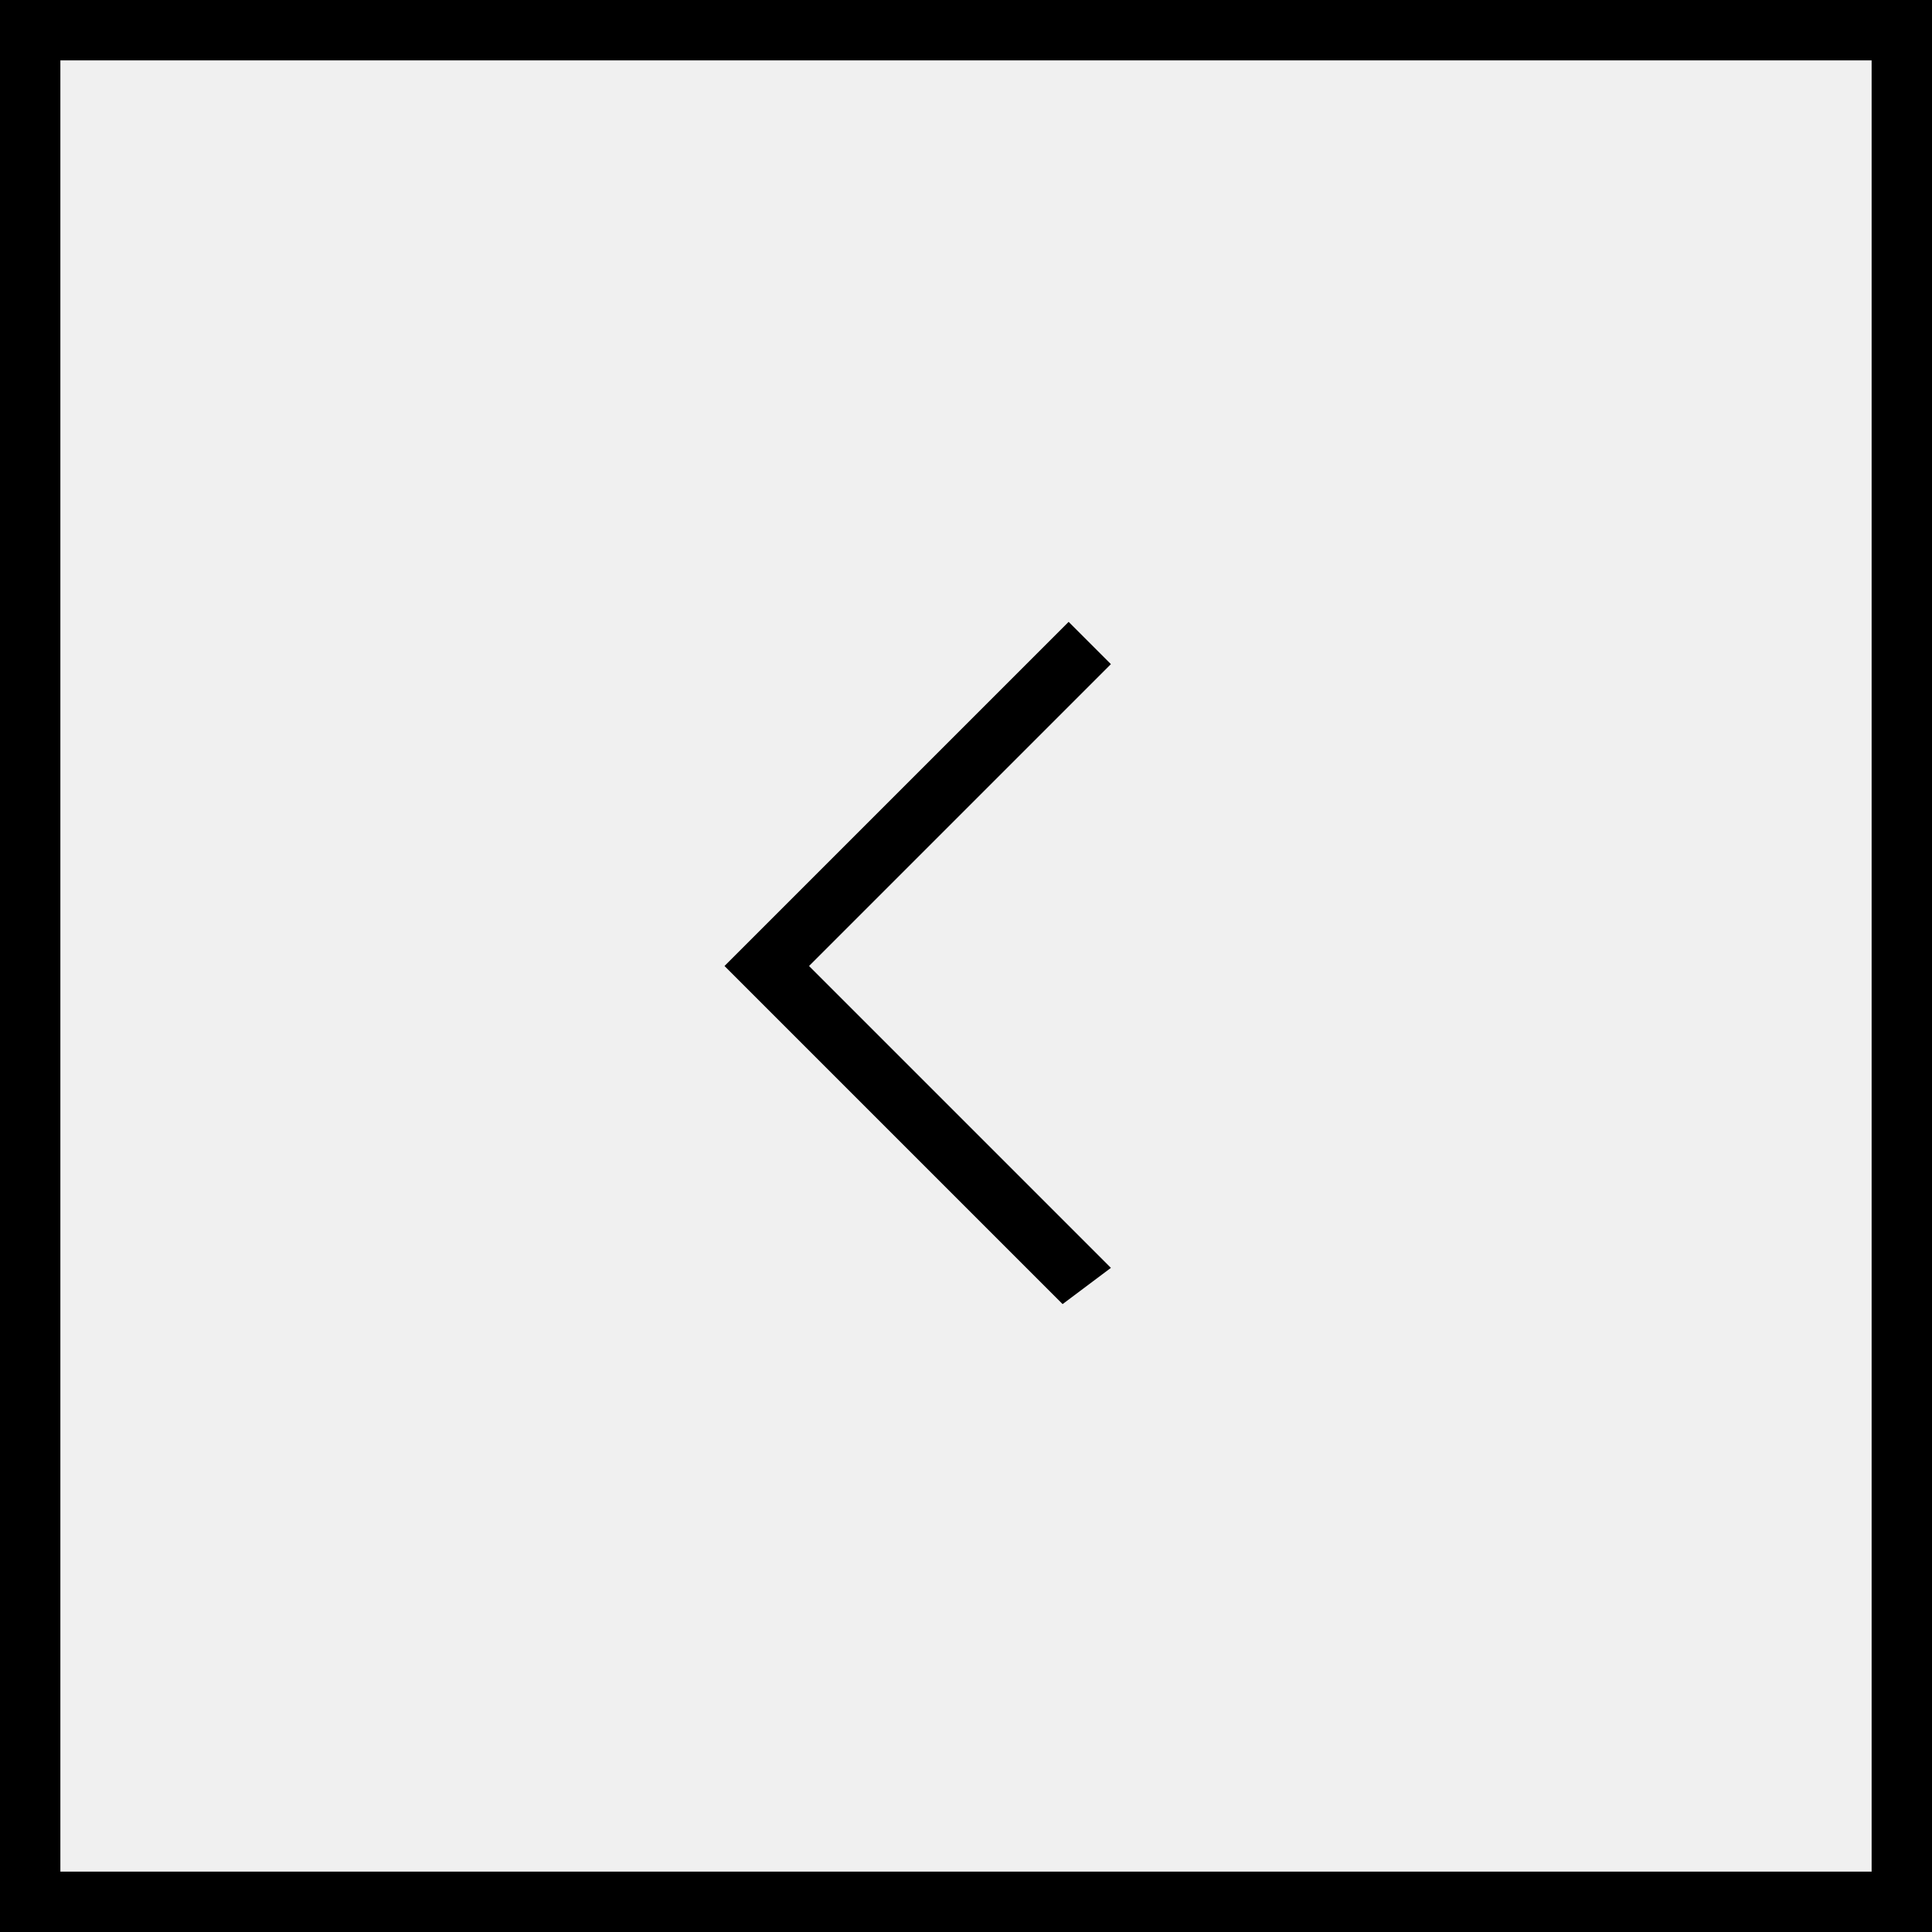
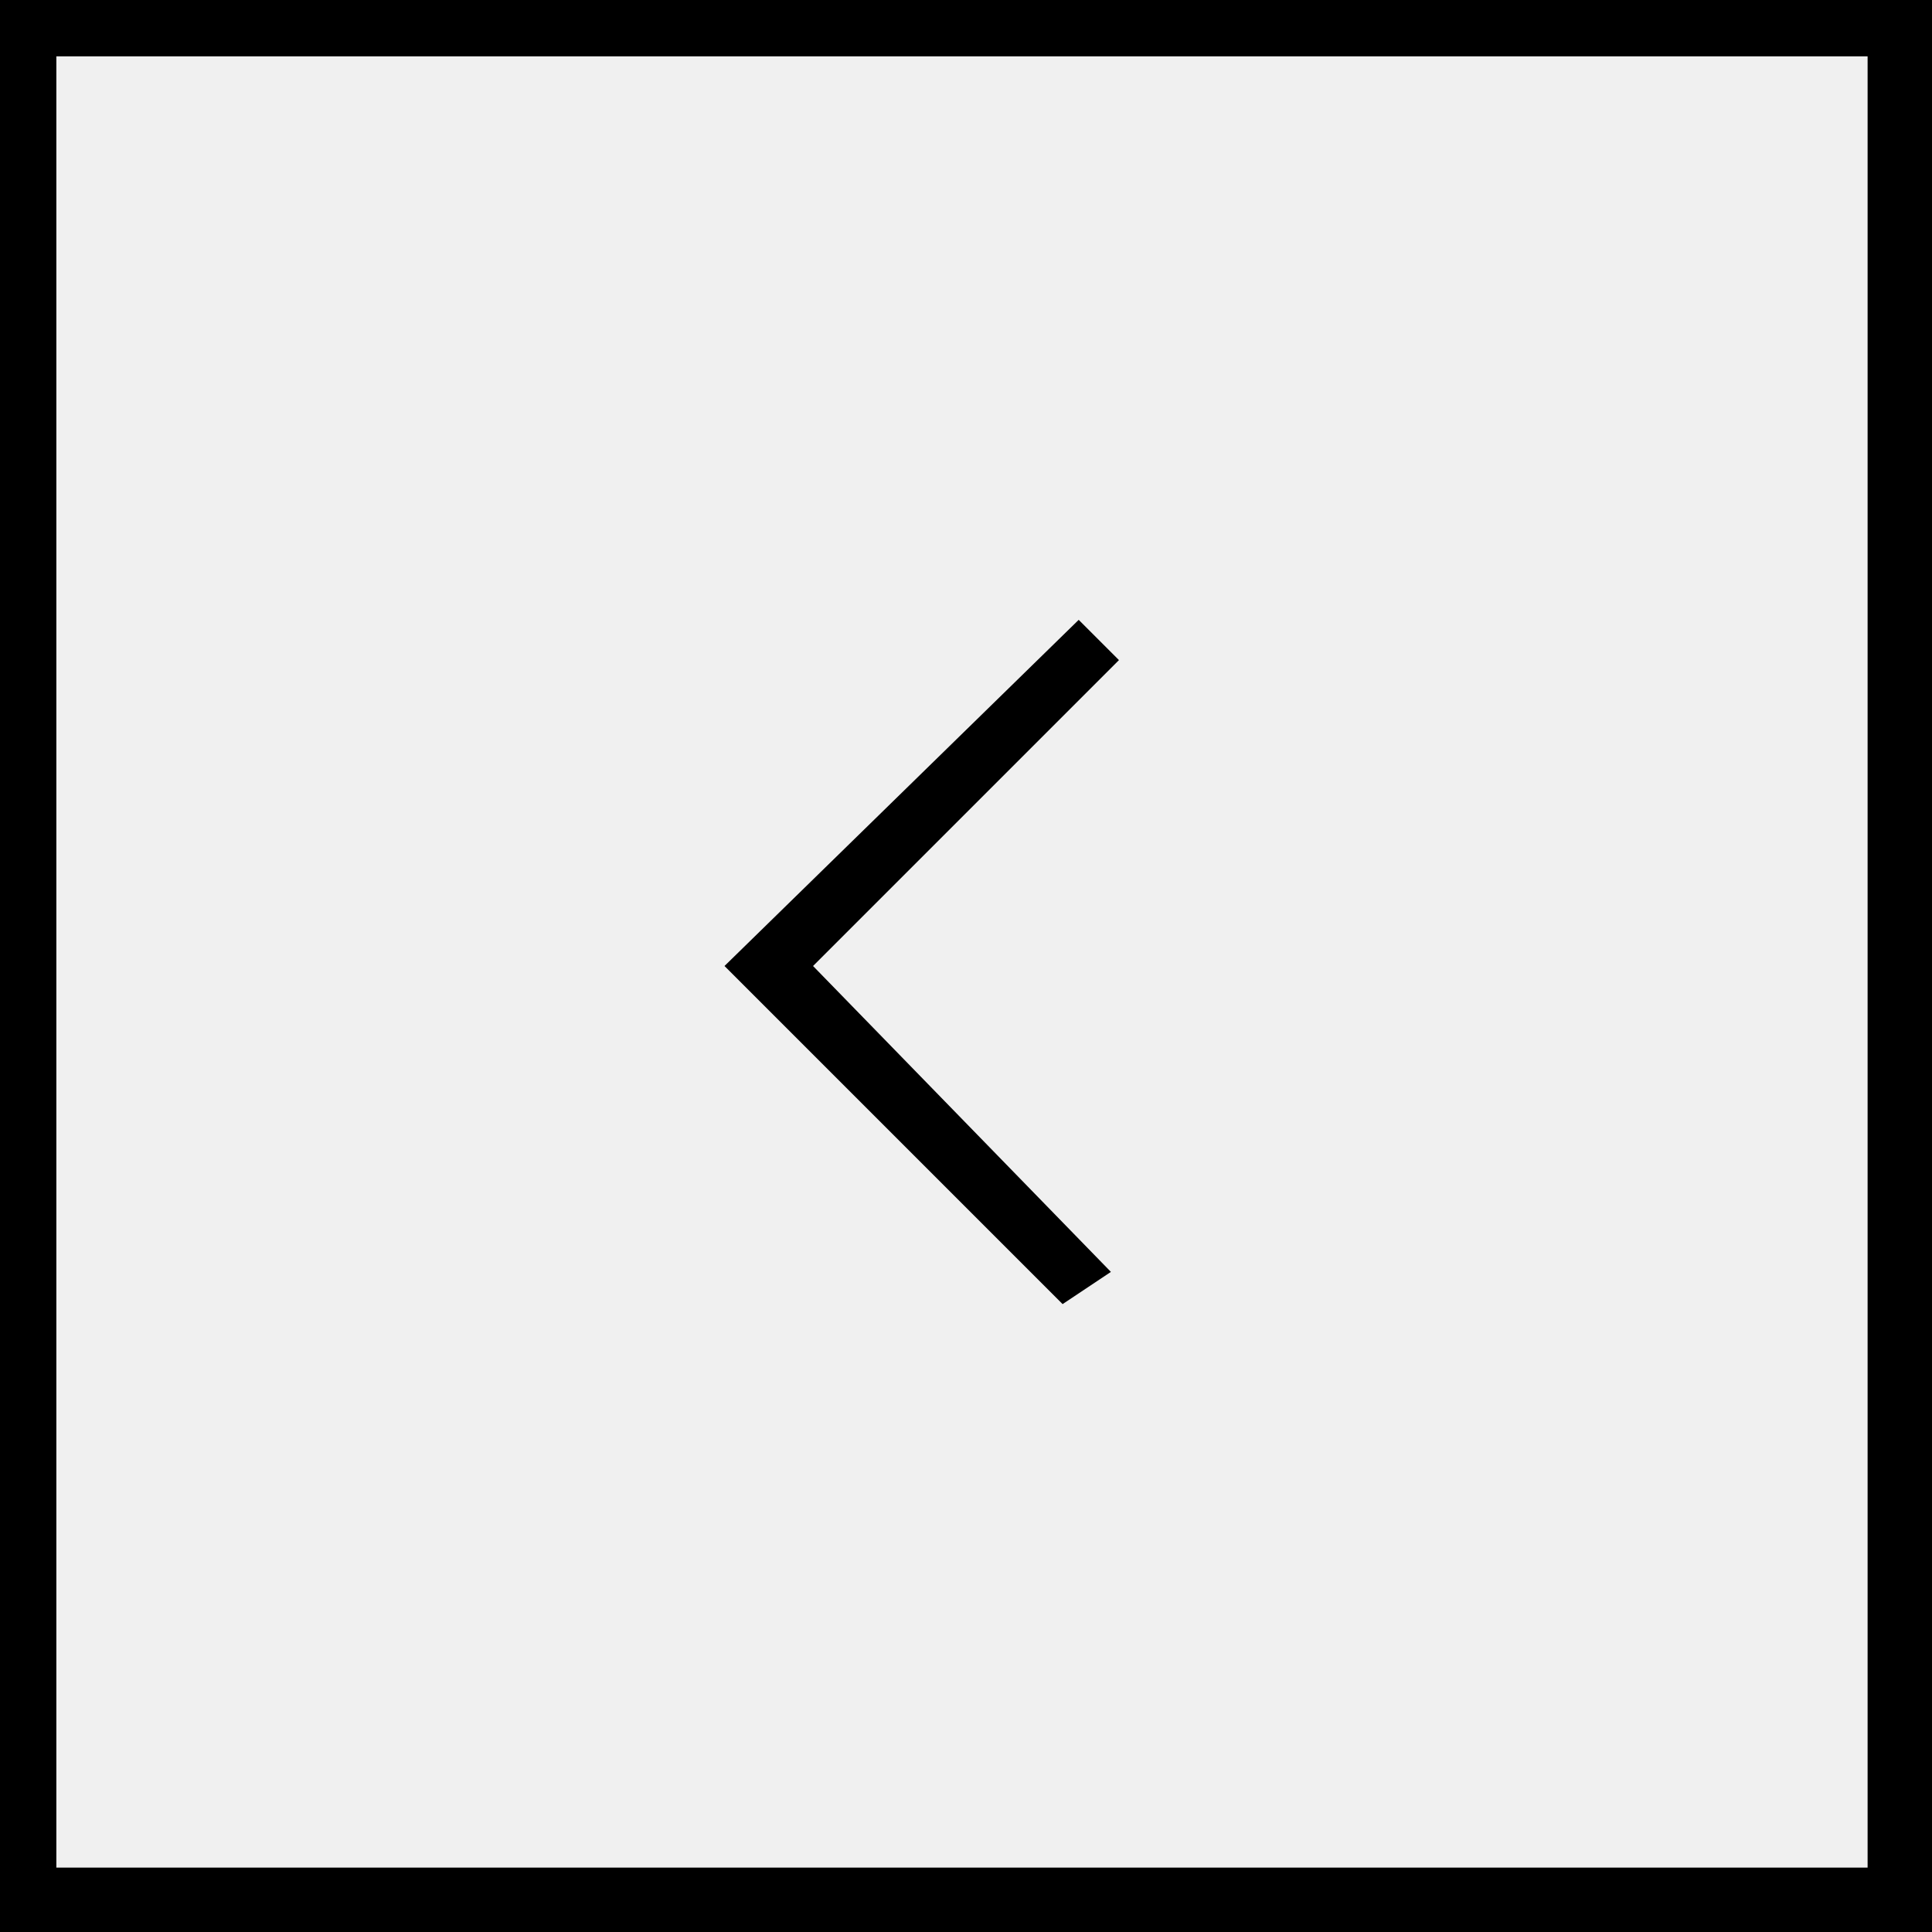
- <svg xmlns="http://www.w3.org/2000/svg" xmlns:xlink="http://www.w3.org/1999/xlink" width="24px" height="24px" viewBox="0 0 24 24" version="1.1">
-   <defs>
-     <path d="M-5.00000006e-08,-5.00000006e-08 L-5.00000006e-08,24 L24,24 L24,-5.00000006e-08 L-5.00000006e-08,-5.00000006e-08 Z M23.25,23.25 L0.75,23.25 L0.75,0.75 L23.25,0.75 L23.25,23.25 Z M13.8,15.75 L10.05,12 L13.8,8.25 L13.275,7.725 L9,12 L13.2,16.2 L13.8,15.75 Z" id="path-1" />
-   </defs>
-   <g id="VW/Icons/chevron-lft-box" stroke="none" stroke-width="1" fill="none" fill-rule="evenodd">
-     <mask id="mask-2" fill="white">
-       <use xlink:href="#path-1" />
-     </mask>
-     <g fill-rule="nonzero" />
-     <g id="Group" mask="url(#mask-2)" fill="#000000">
-       <g id="🎨-color">
-         <rect id="Swatch" x="0" y="0" width="24" height="24" />
-       </g>
-     </g>
+ <svg xmlns="http://www.w3.org/2000/svg" x="0px" y="0px" viewBox="0 0 24 24" aria-labelledby="chevron left box fill" role="presentation">
+   <g fill="currentColor">
+     <path id="path-1_00000116952625716774134260000012407676445481247673_" d="M0,0v24h24V0H0z M23.2,23.2H0.7V0.7h22.5V23.2z    M13.8,15.8L10.1,12l3.8-3.8l-0.5-0.5L9,12l4.2,4.2L13.8,15.8z" />
  </g>
</svg>
